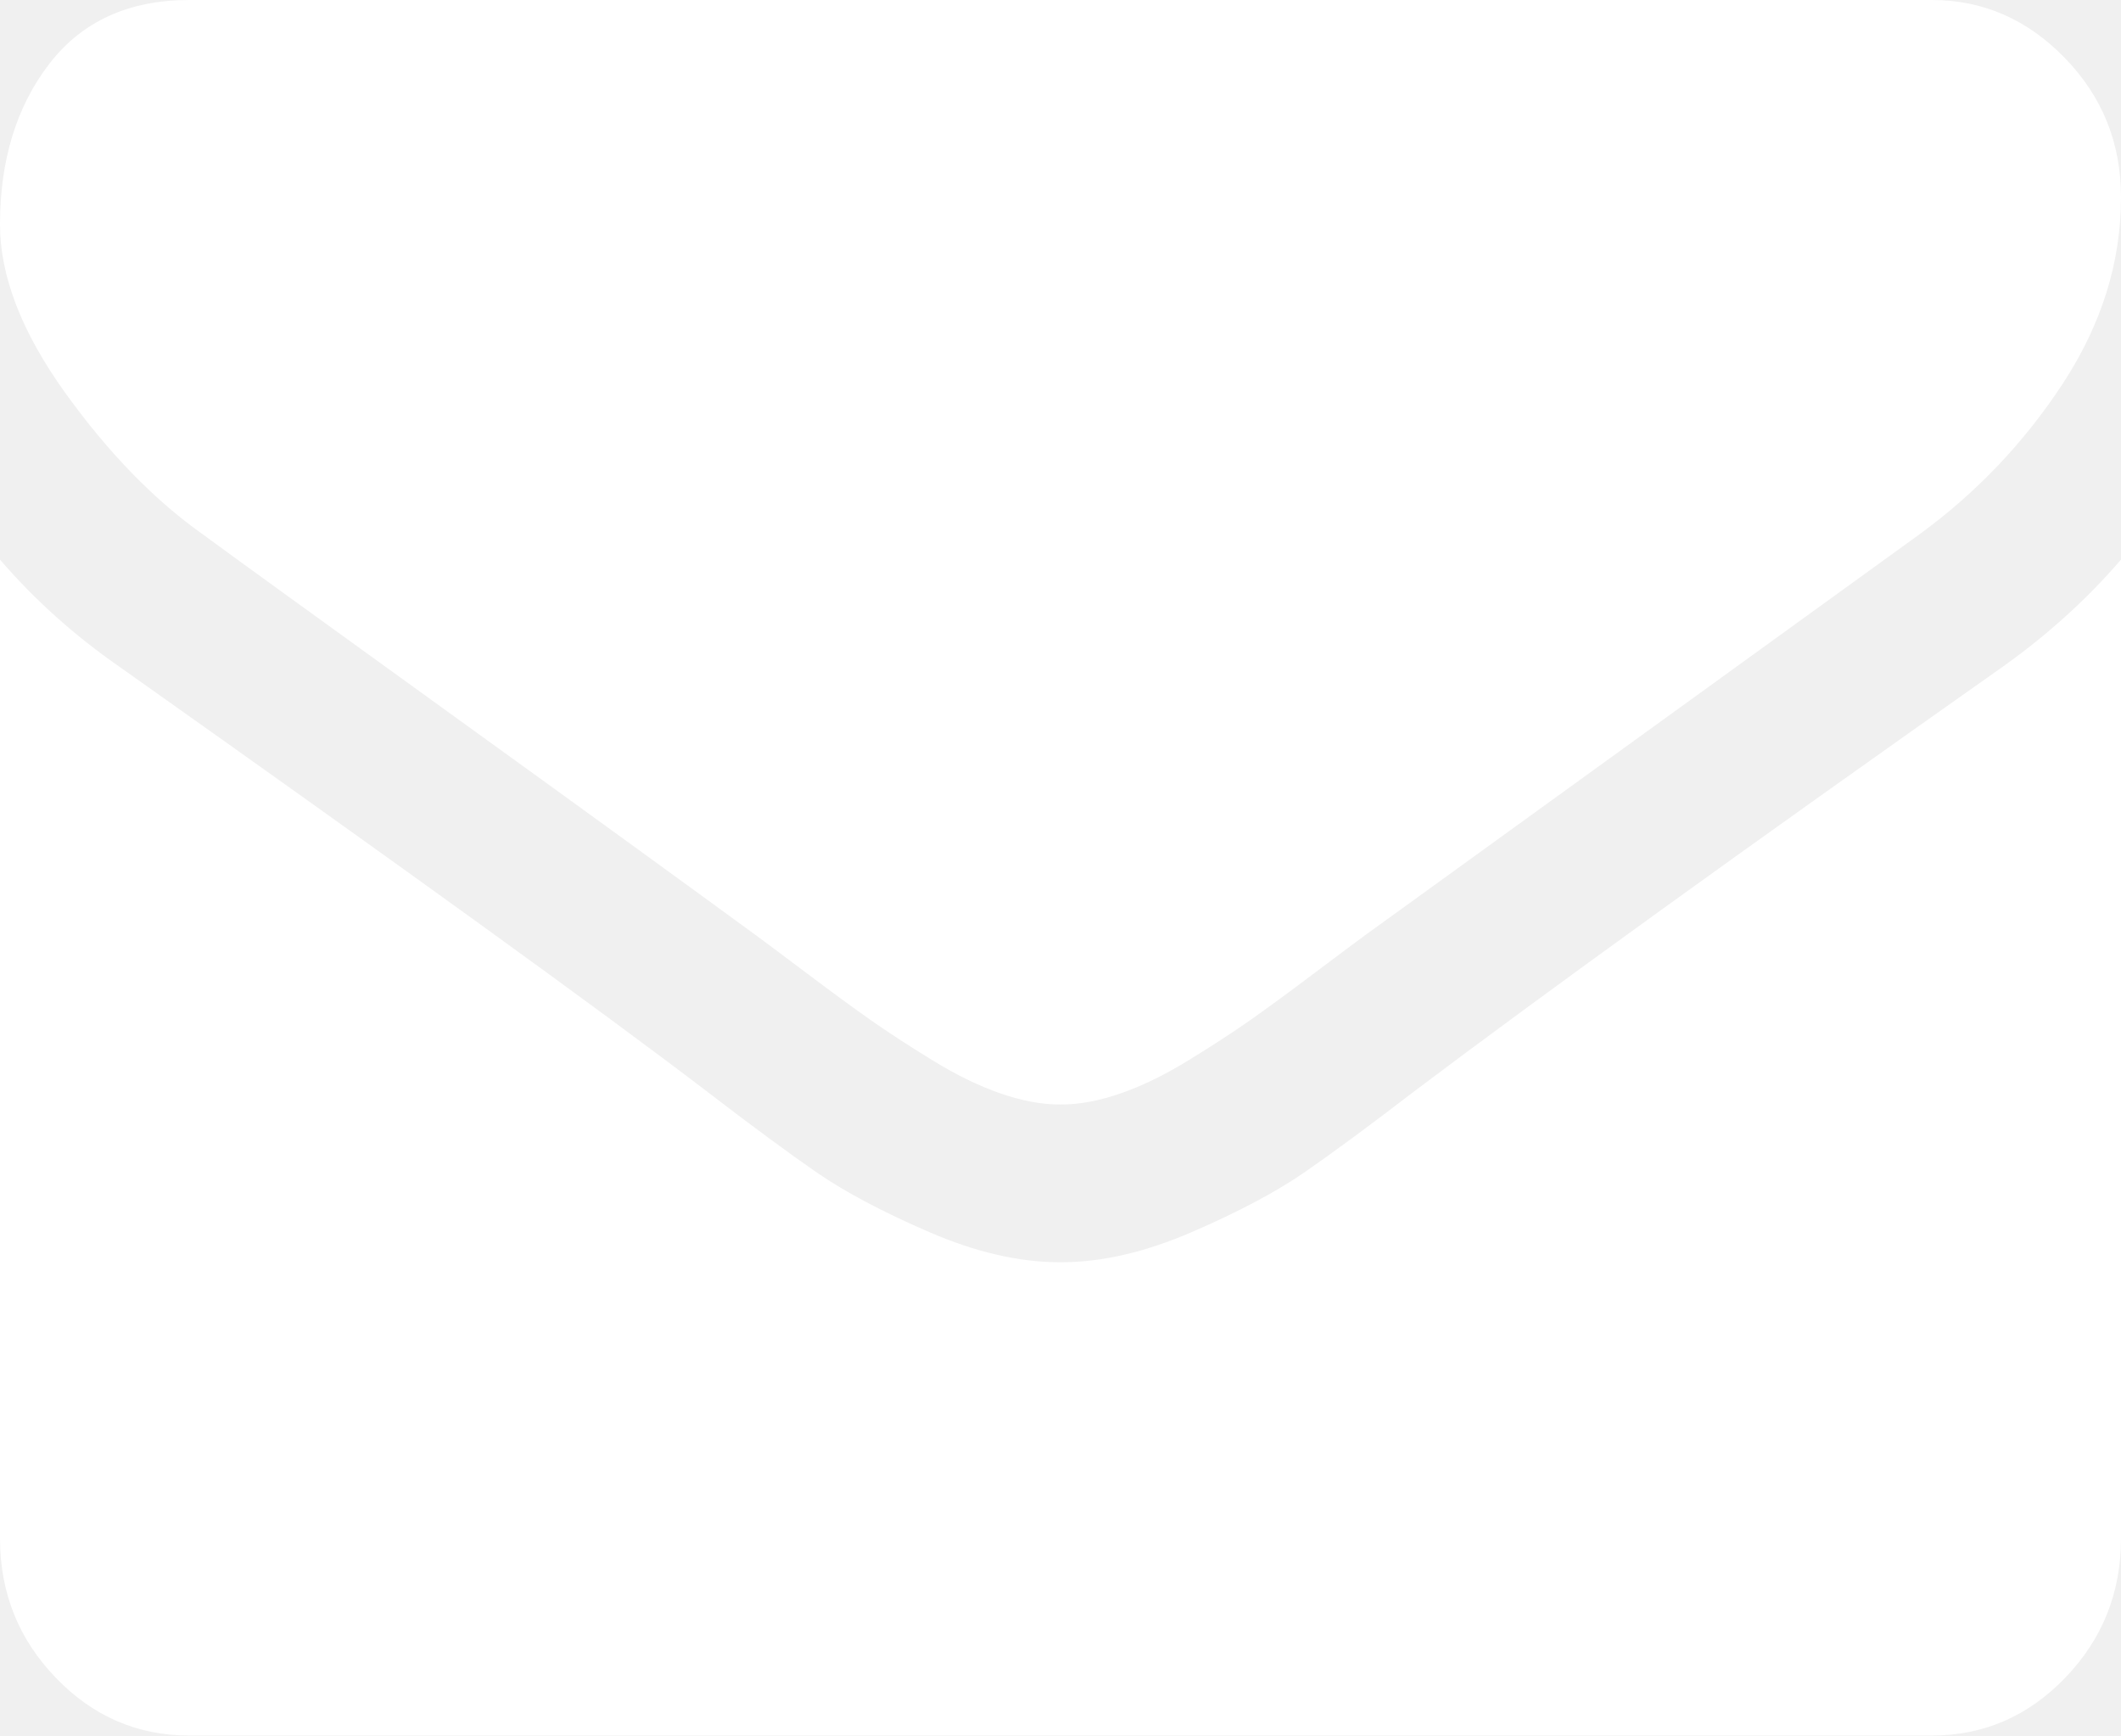
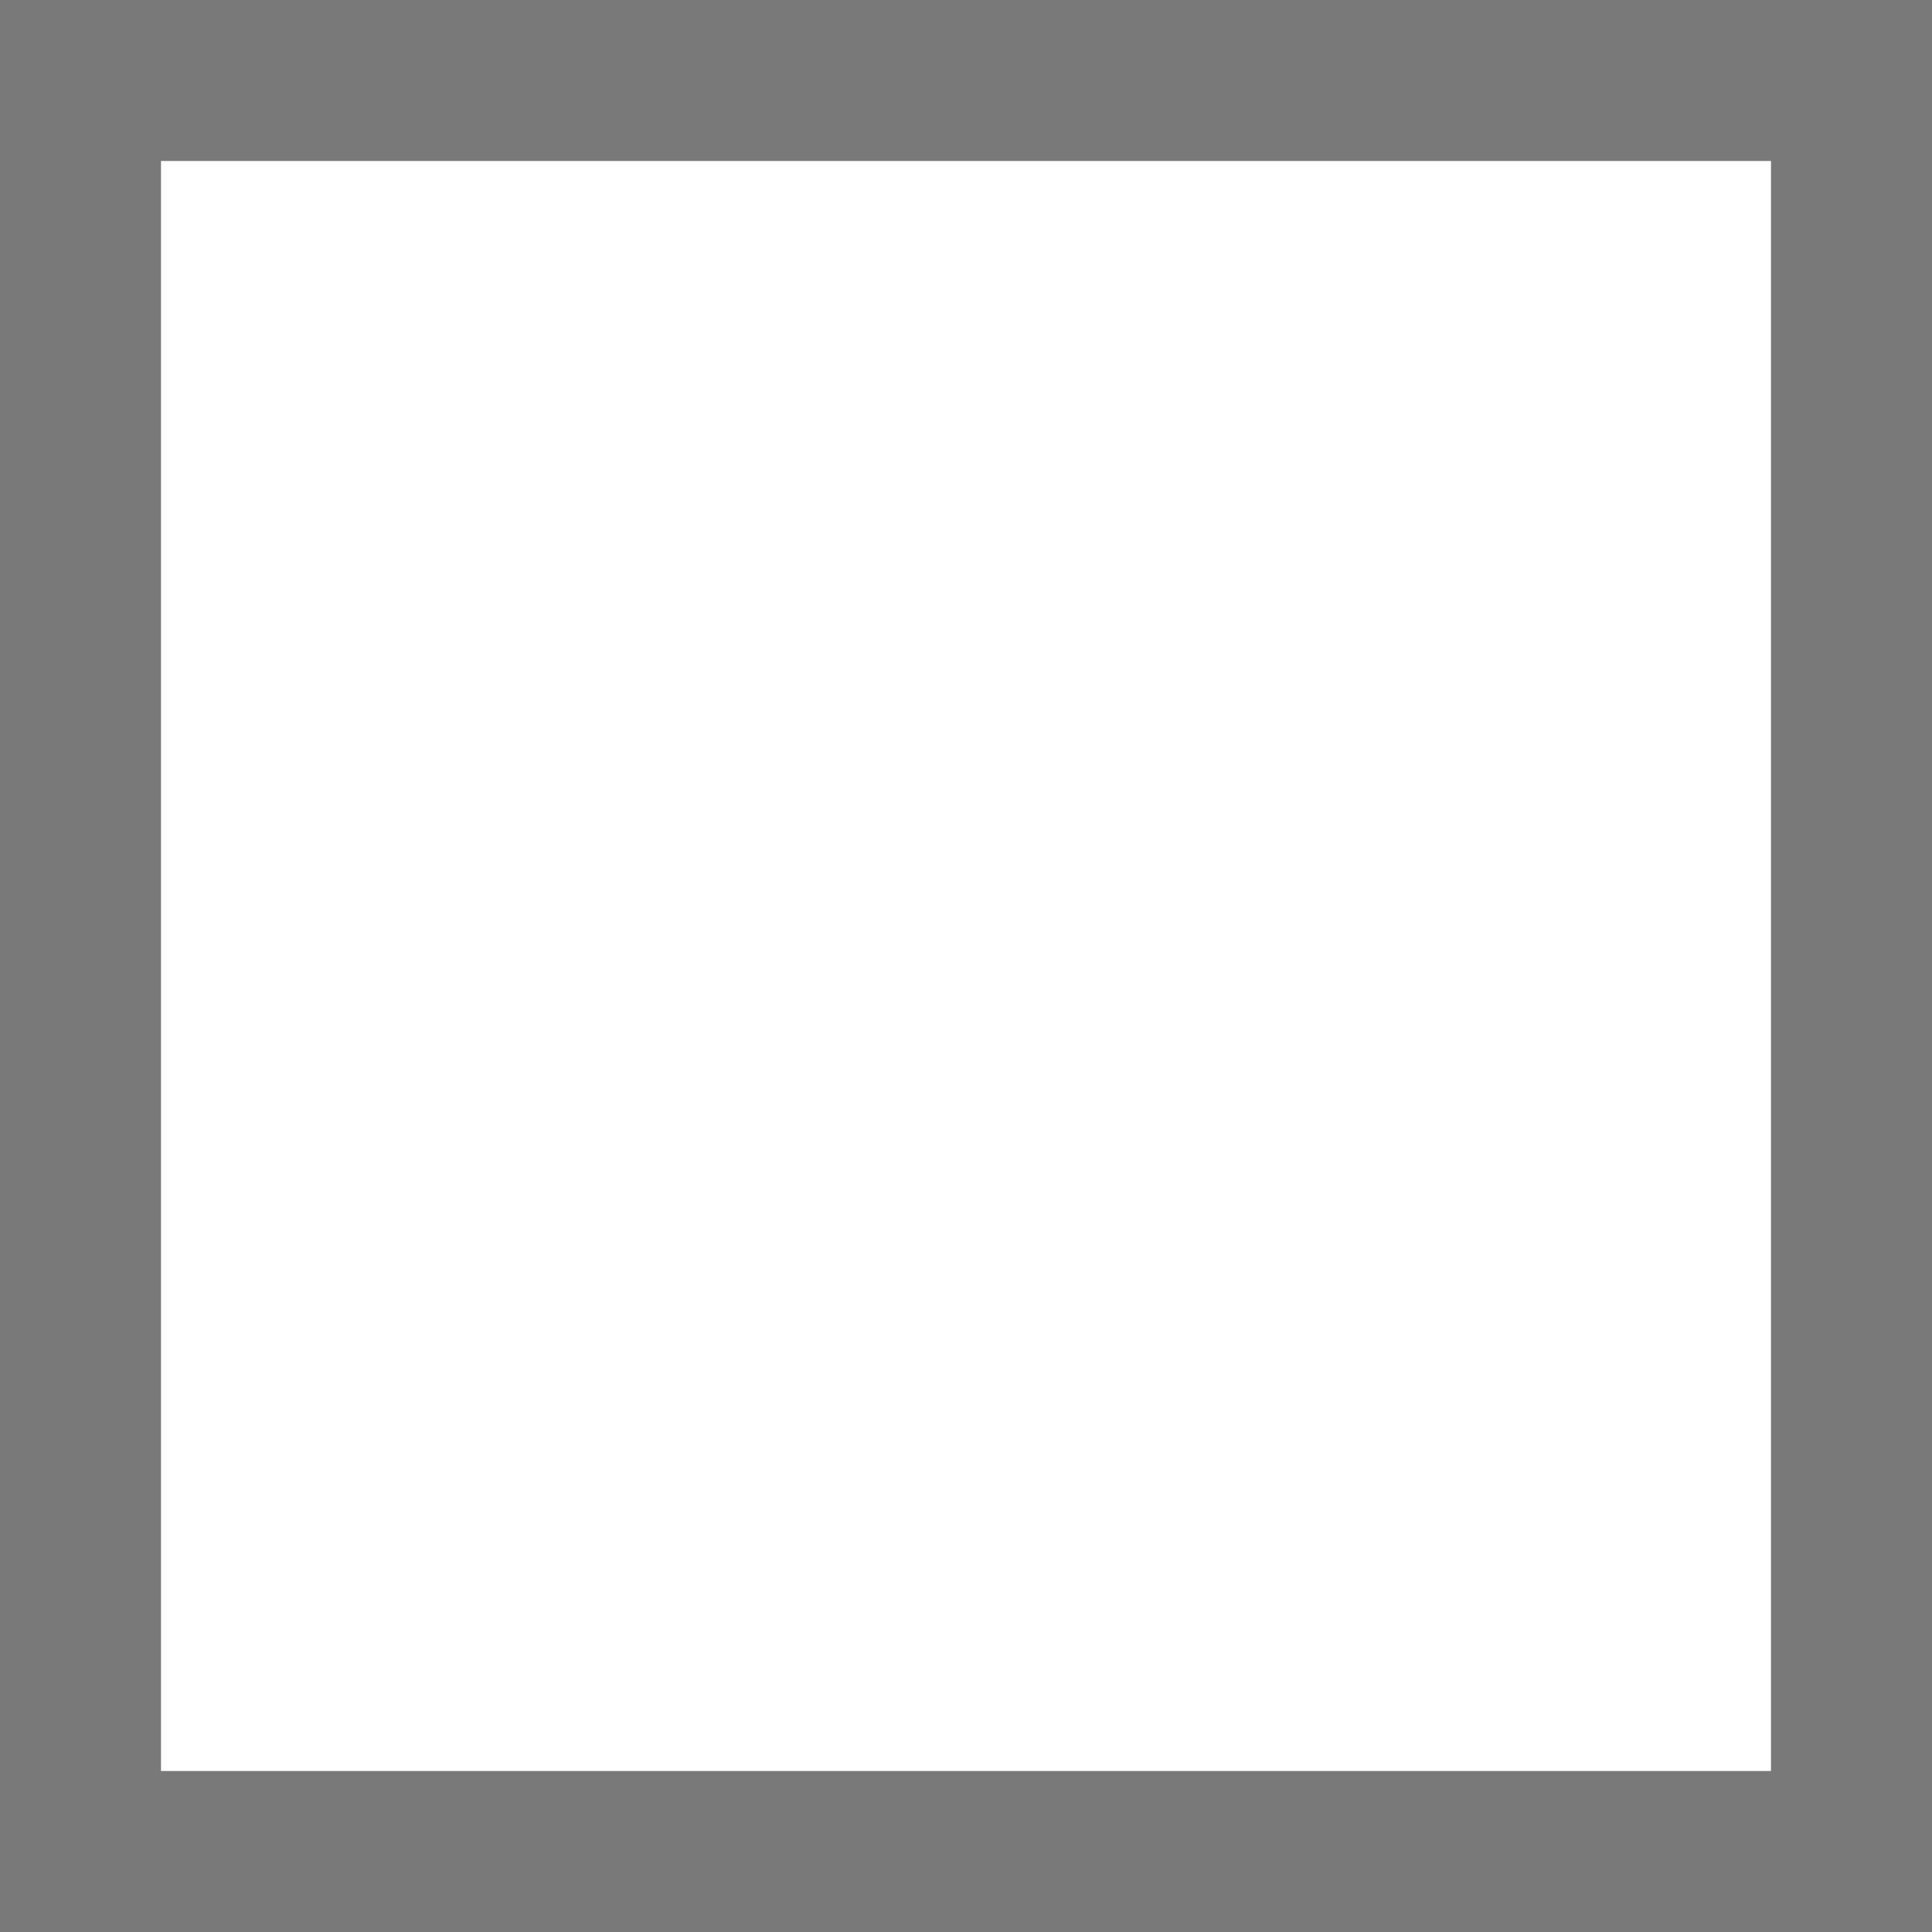
- <svg xmlns="http://www.w3.org/2000/svg" version="1.1" width="22px" height="18px">
-   <g transform="translate(-1102 -16 )">
-     <path d="M 20.772 6.916  C 21.239 6.584  21.648 6.213  22 5.804  L 22 15.955  C 22 16.517  21.808 16.999  21.423 17.399  C 21.038 17.8  20.576 18  20.036 18  L 1.964 18  C 1.424 18  0.962 17.8  0.577 17.399  C 0.192 16.999  0 16.517  0 15.955  L 0 5.804  C 0.36 6.222  0.773 6.592  1.24 6.916  C 4.203 9.013  6.237 10.483  7.342 11.327  C 7.808 11.685  8.187 11.964  8.477 12.164  C 8.768 12.364  9.154 12.569  9.637 12.778  C 10.12 12.987  10.57 13.091  10.988 13.091  L 11 13.091  L 11.012 13.091  C 11.43 13.091  11.88 12.987  12.363 12.778  C 12.846 12.569  13.232 12.364  13.523 12.164  C 13.813 11.964  14.192 11.685  14.658 11.327  C 16.05 10.278  18.088 8.808  20.772 6.916  Z M 21.417 0.601  C 21.806 1.001  22 1.483  22 2.045  C 22 2.719  21.799 3.362  21.398 3.976  C 20.997 4.589  20.498 5.114  19.901 5.548  C 16.823 7.773  14.908 9.158  14.155 9.703  C 14.073 9.763  13.899 9.893  13.633 10.093  C 13.367 10.293  13.146 10.455  12.97 10.579  C 12.794 10.702  12.582 10.841  12.332 10.994  C 12.082 11.148  11.847 11.263  11.626 11.339  C 11.405 11.416  11.201 11.455  11.012 11.455  L 11 11.455  L 10.988 11.455  C 10.799 11.455  10.595 11.416  10.374 11.339  C 10.153 11.263  9.918 11.148  9.668 10.994  C 9.418 10.841  9.206 10.702  9.03 10.579  C 8.854 10.455  8.633 10.293  8.367 10.093  C 8.101 9.893  7.927 9.763  7.845 9.703  C 7.1 9.158  6.028 8.38  4.628 7.37  C 3.229 6.36  2.39 5.753  2.112 5.548  C 1.604 5.19  1.125 4.698  0.675 4.072  C 0.225 3.445  0 2.864  0 2.327  C 0 1.662  0.17 1.108  0.509 0.665  C 0.849 0.222  1.334 0  1.964 0  L 20.036 0  C 20.568 0  21.028 0.2  21.417 0.601  Z " fill-rule="nonzero" fill="#ffffff" stroke="none" transform="matrix(1 0 0 1 1102 16 )" />
-   </g>
+ <svg xmlns="http://www.w3.org/2000/svg" version="1.1" width="12px" height="12px" viewBox="404 195.5  12 12">
+   <path d="M 404.5 196  L 415.5 196  L 415.5 207  L 404.5 207  L 404.5 196  Z " fill-rule="nonzero" fill="#ffffff" stroke="none" />
+   <path d="M 404.5 196  L 415.5 196  L 415.5 207  L 404.5 207  L 404.5 196  Z " stroke-width="1" stroke="#797979" fill="none" />
</svg>
